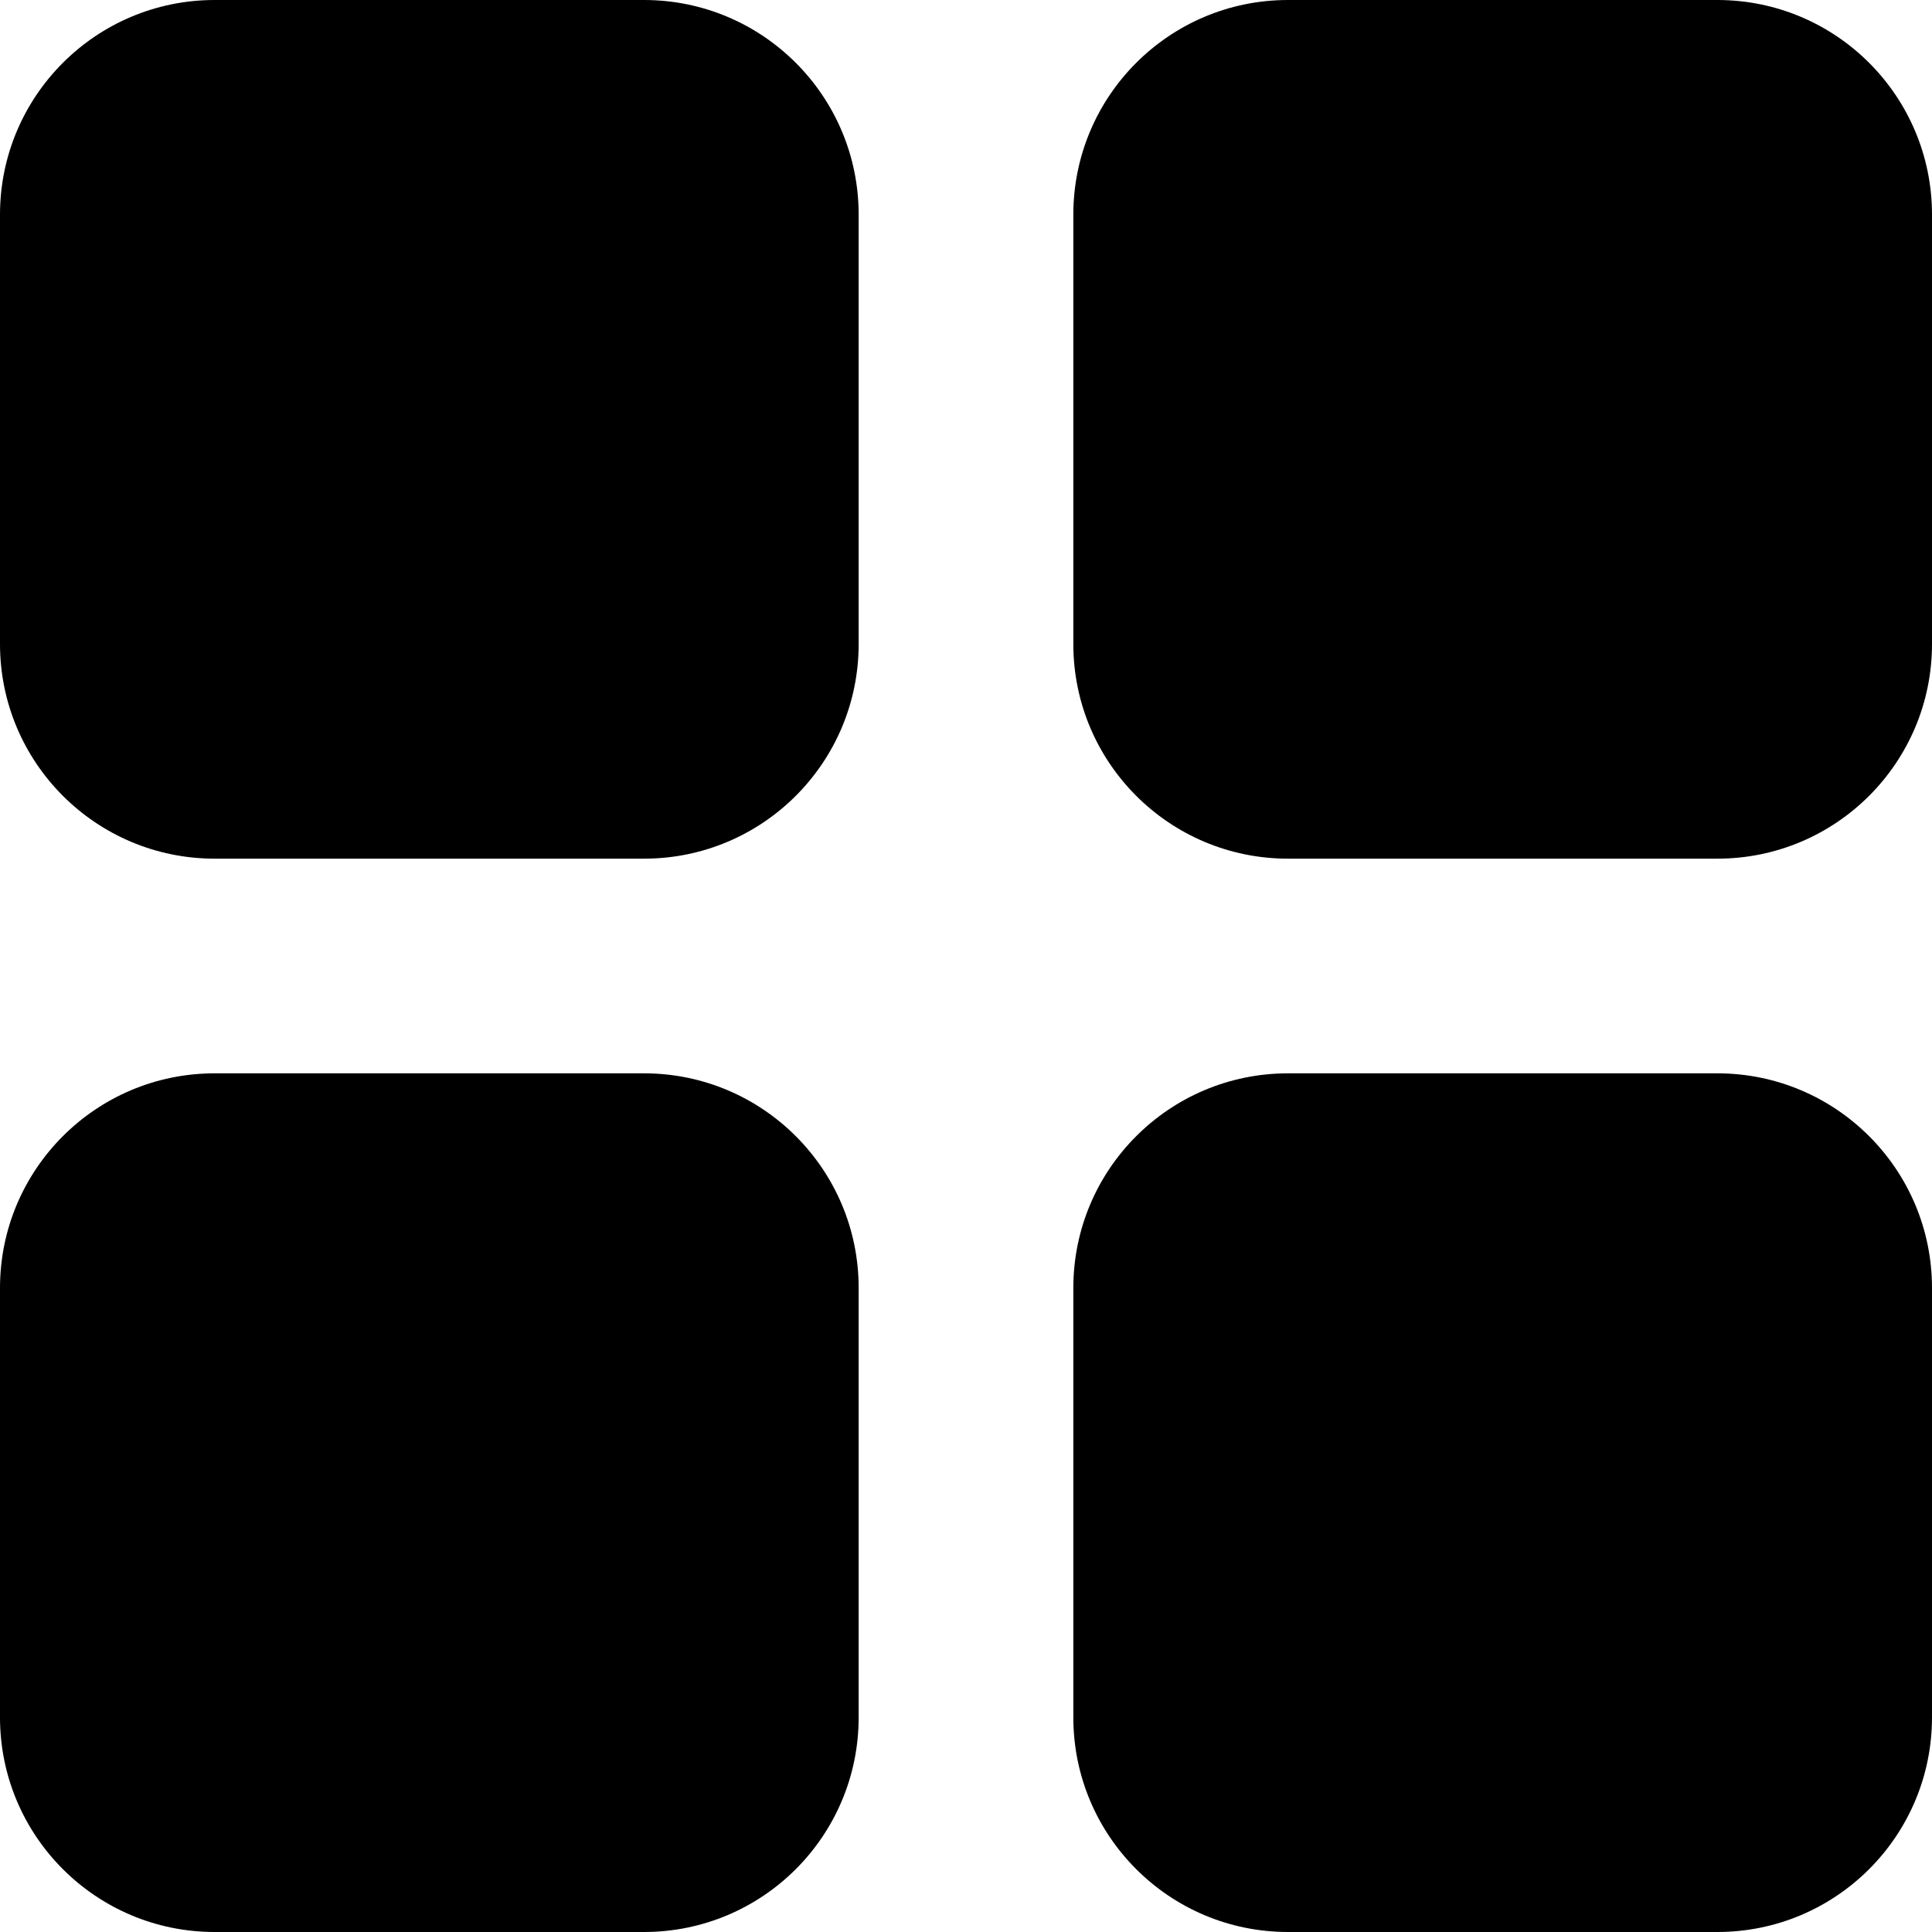
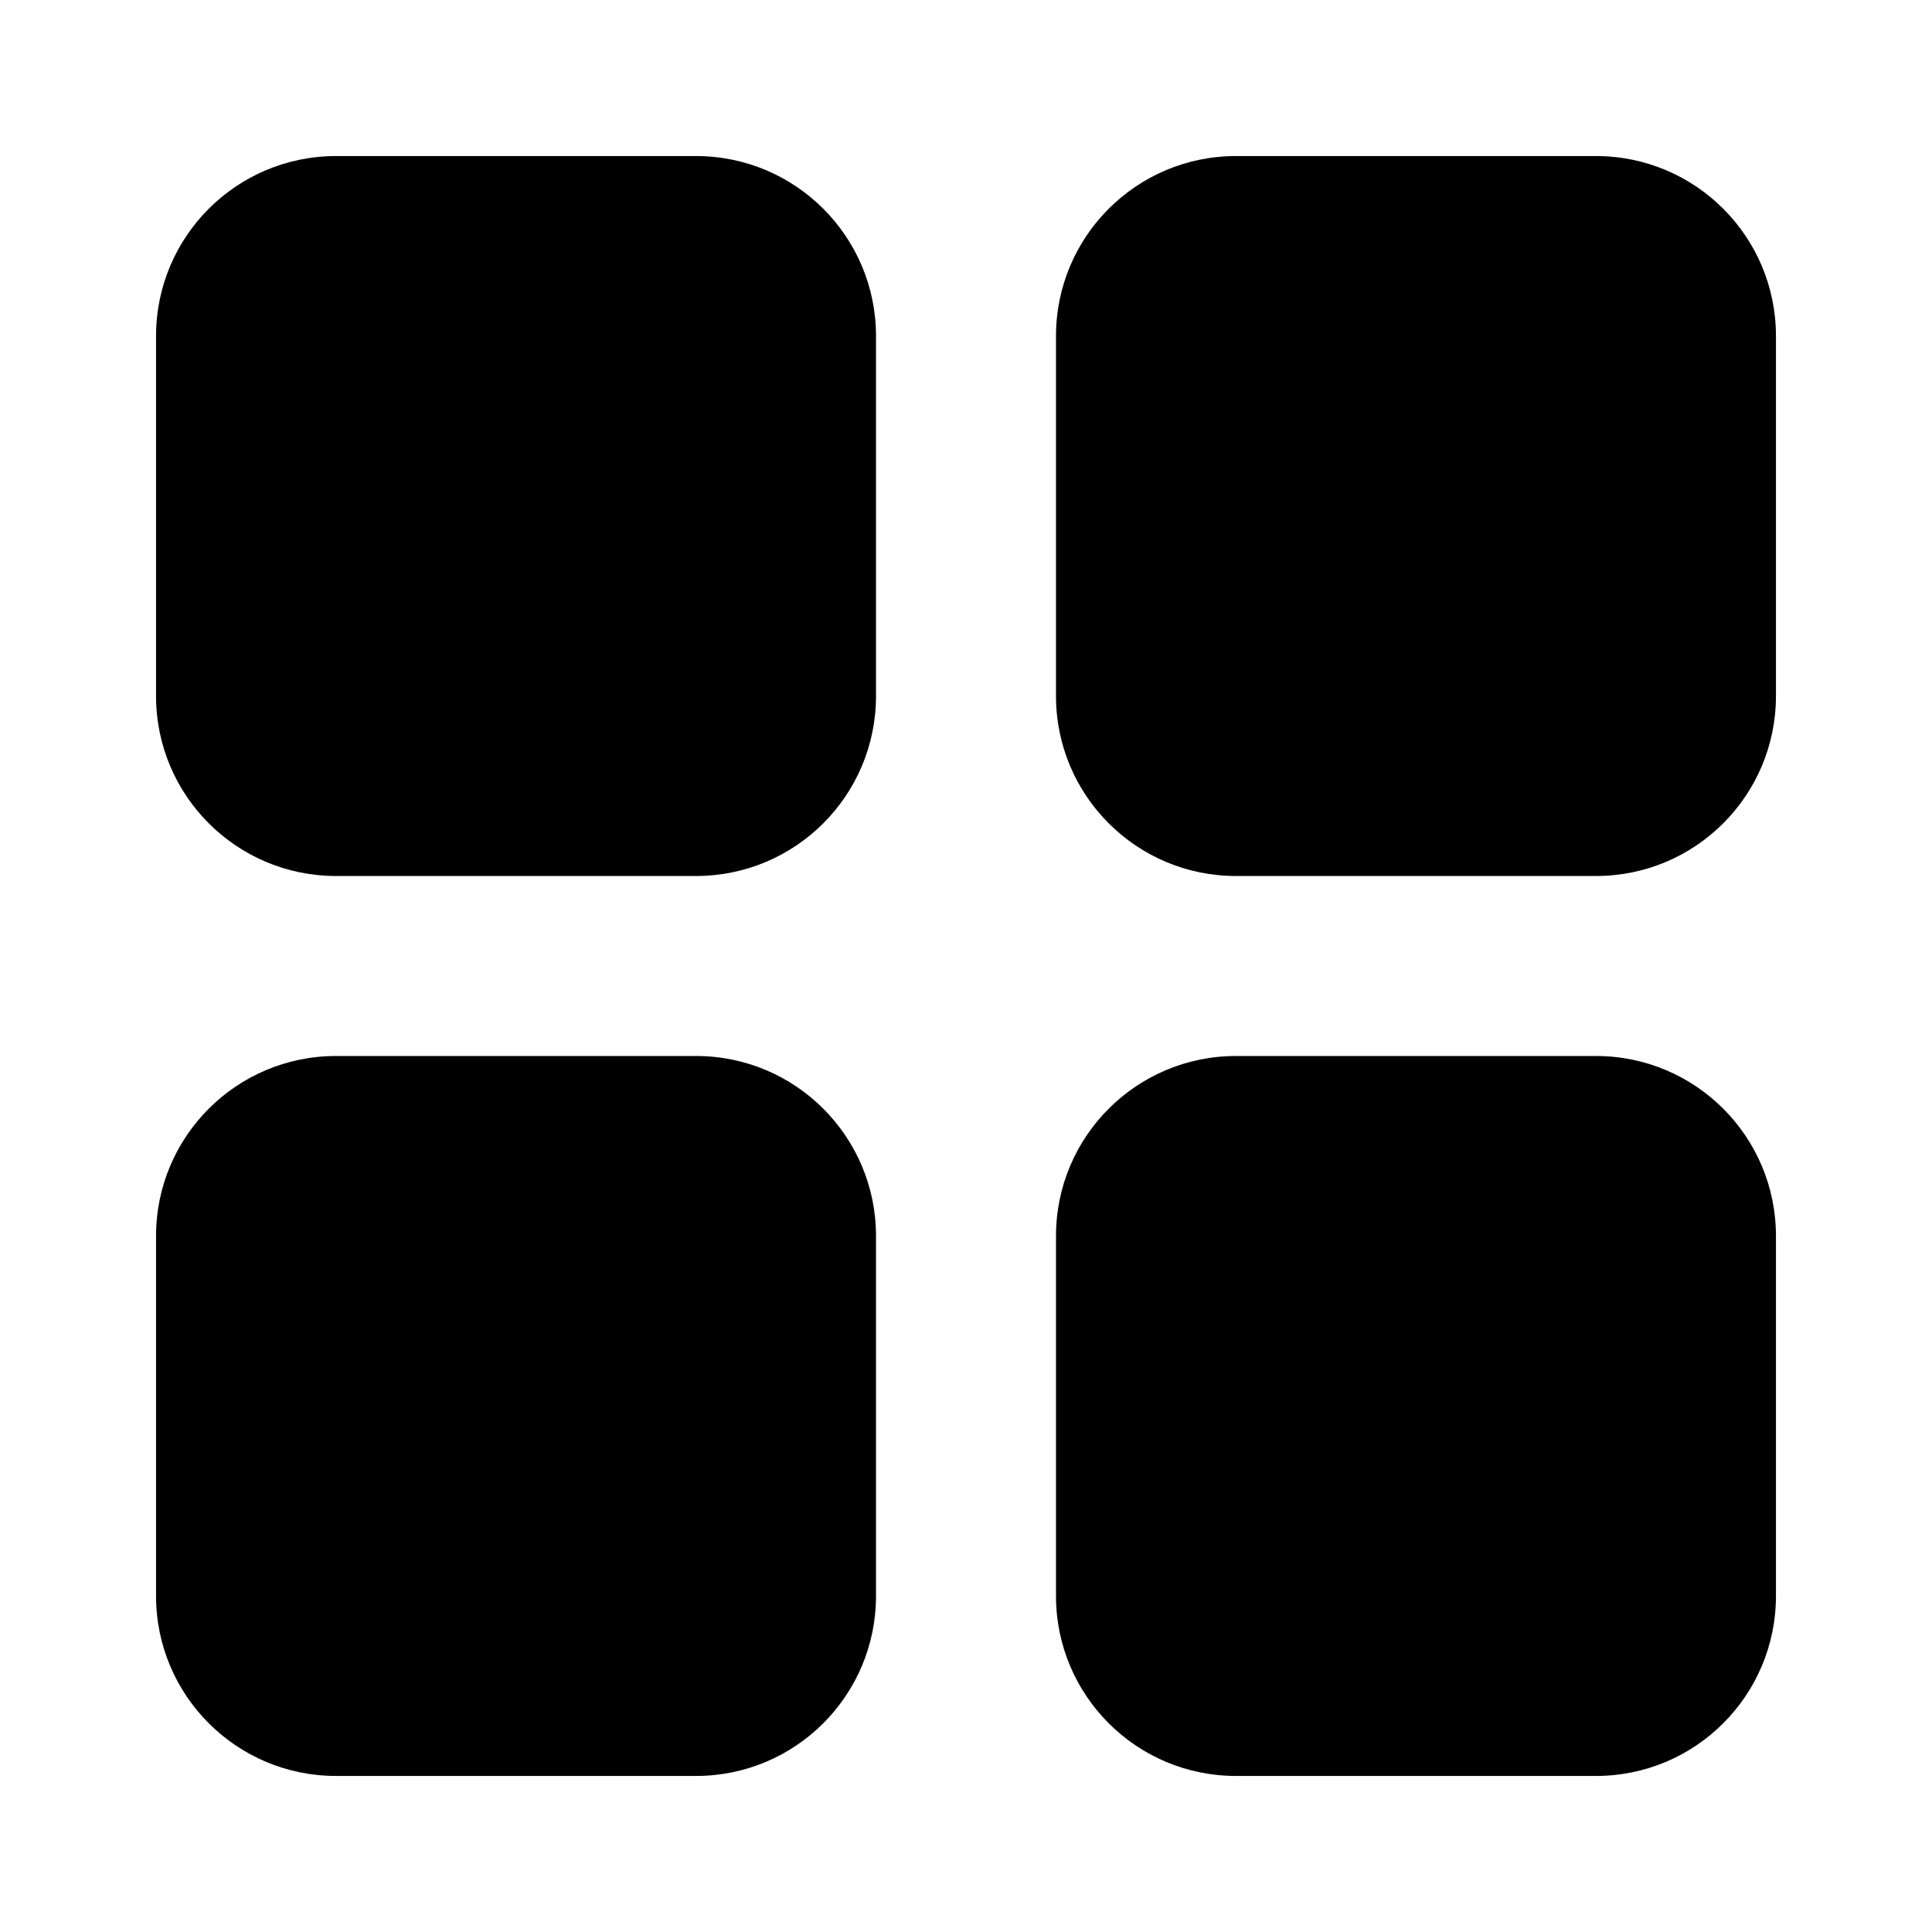
<svg xmlns="http://www.w3.org/2000/svg" width="100%" height="100%" viewBox="0 0 600 600" version="1.1" xml:space="preserve" style="fill-rule:evenodd;clip-rule:evenodd;stroke-linejoin:round;stroke-miterlimit:2;">
-   <g transform="matrix(1,0,0,1,-100,-100)">
+   <g transform="matrix(0.838462,0,0,0.838462,-35.38461,-35.38461)">
    <g transform="matrix(33.33333,0,0,33.33333,0,0)">
      <path id="形状" d="M9,13C10.105,13 11,13.895 11,15L11,19C11,20.105 10.105,21 9,21L5,21C3.895,21 3,20.105 3,19L3,15C3,13.895 3.895,13 5,13L9,13ZM19,13C20.105,13 21,13.895 21,15L21,19C21,20.105 20.105,21 19,21L15,21C13.895,21 13,20.105 13,19L13,15C13,13.895 13.895,13 15,13L19,13ZM9,3C10.105,3 11,3.895 11,5L11,9C11,10.105 10.105,11 9,11L5,11C3.895,11 3,10.105 3,9L3,5C3,3.895 3.895,3 5,3L9,3ZM19,3C20.105,3 21,3.895 21,5L21,9C21,10.105 20.105,11 19,11L15,11C13.895,11 13,10.105 13,9L13,5C13,3.895 13.895,3 15,3L19,3Z" />
    </g>
  </g>
</svg>
